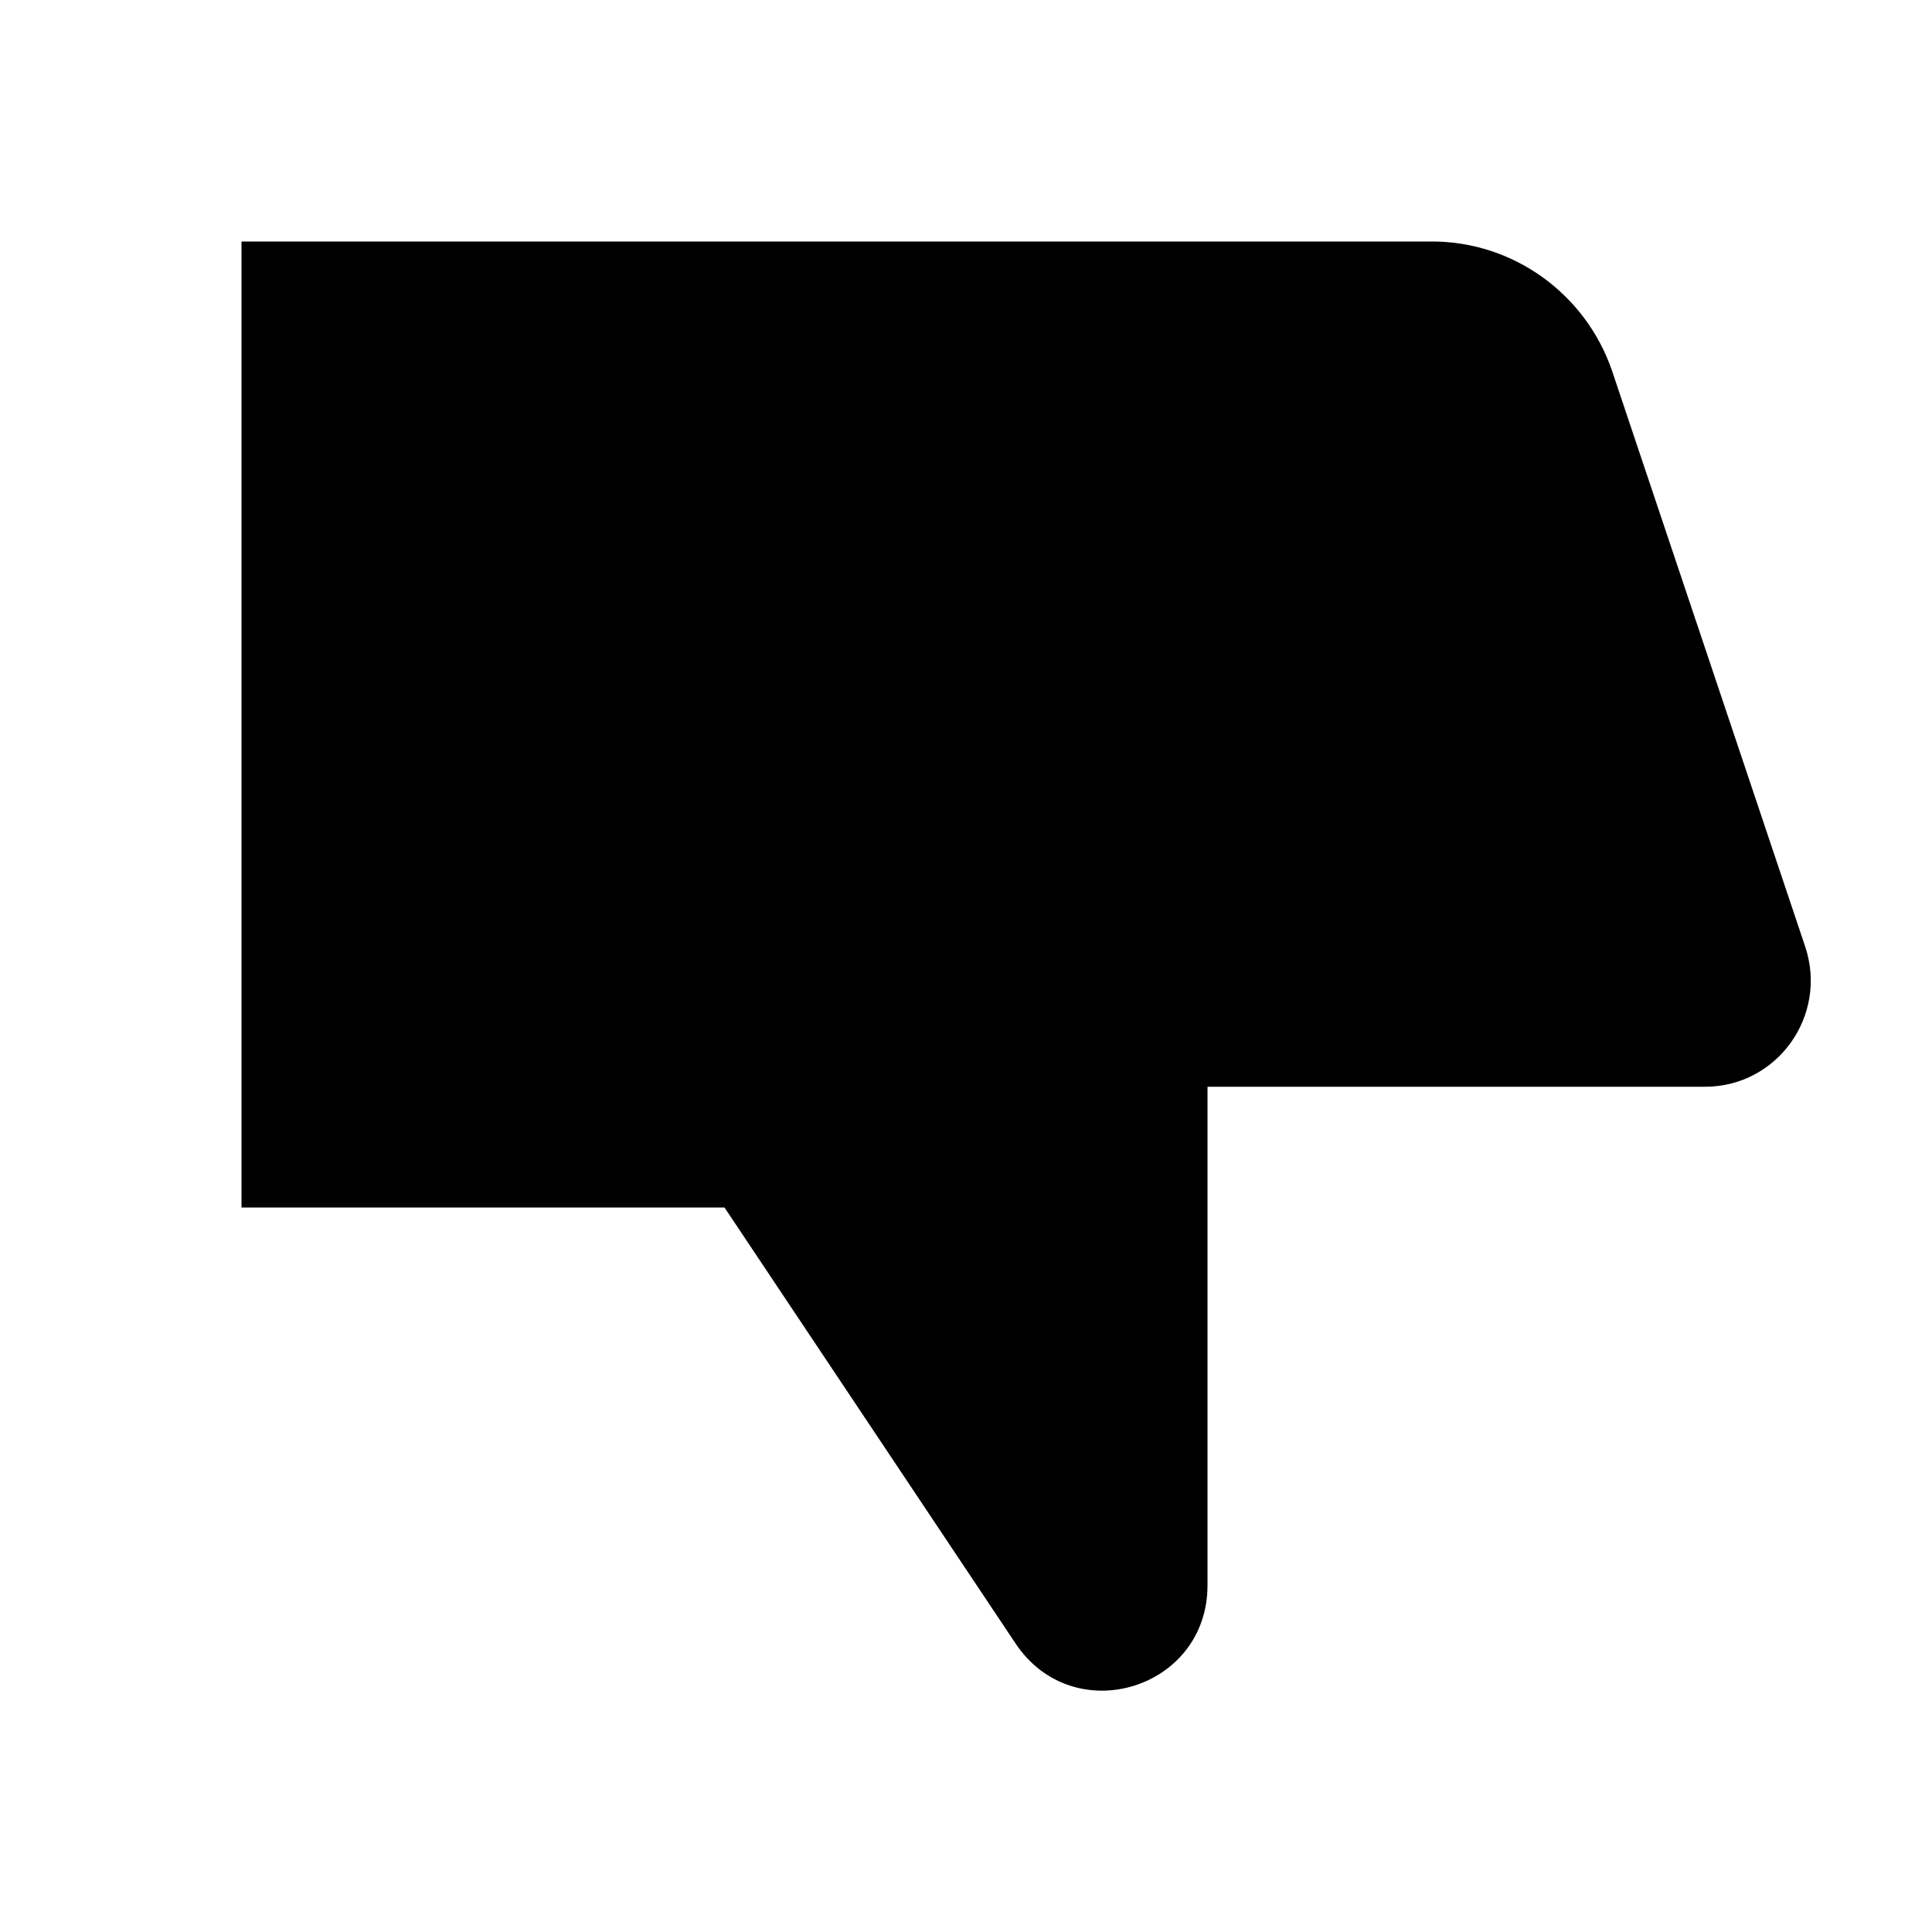
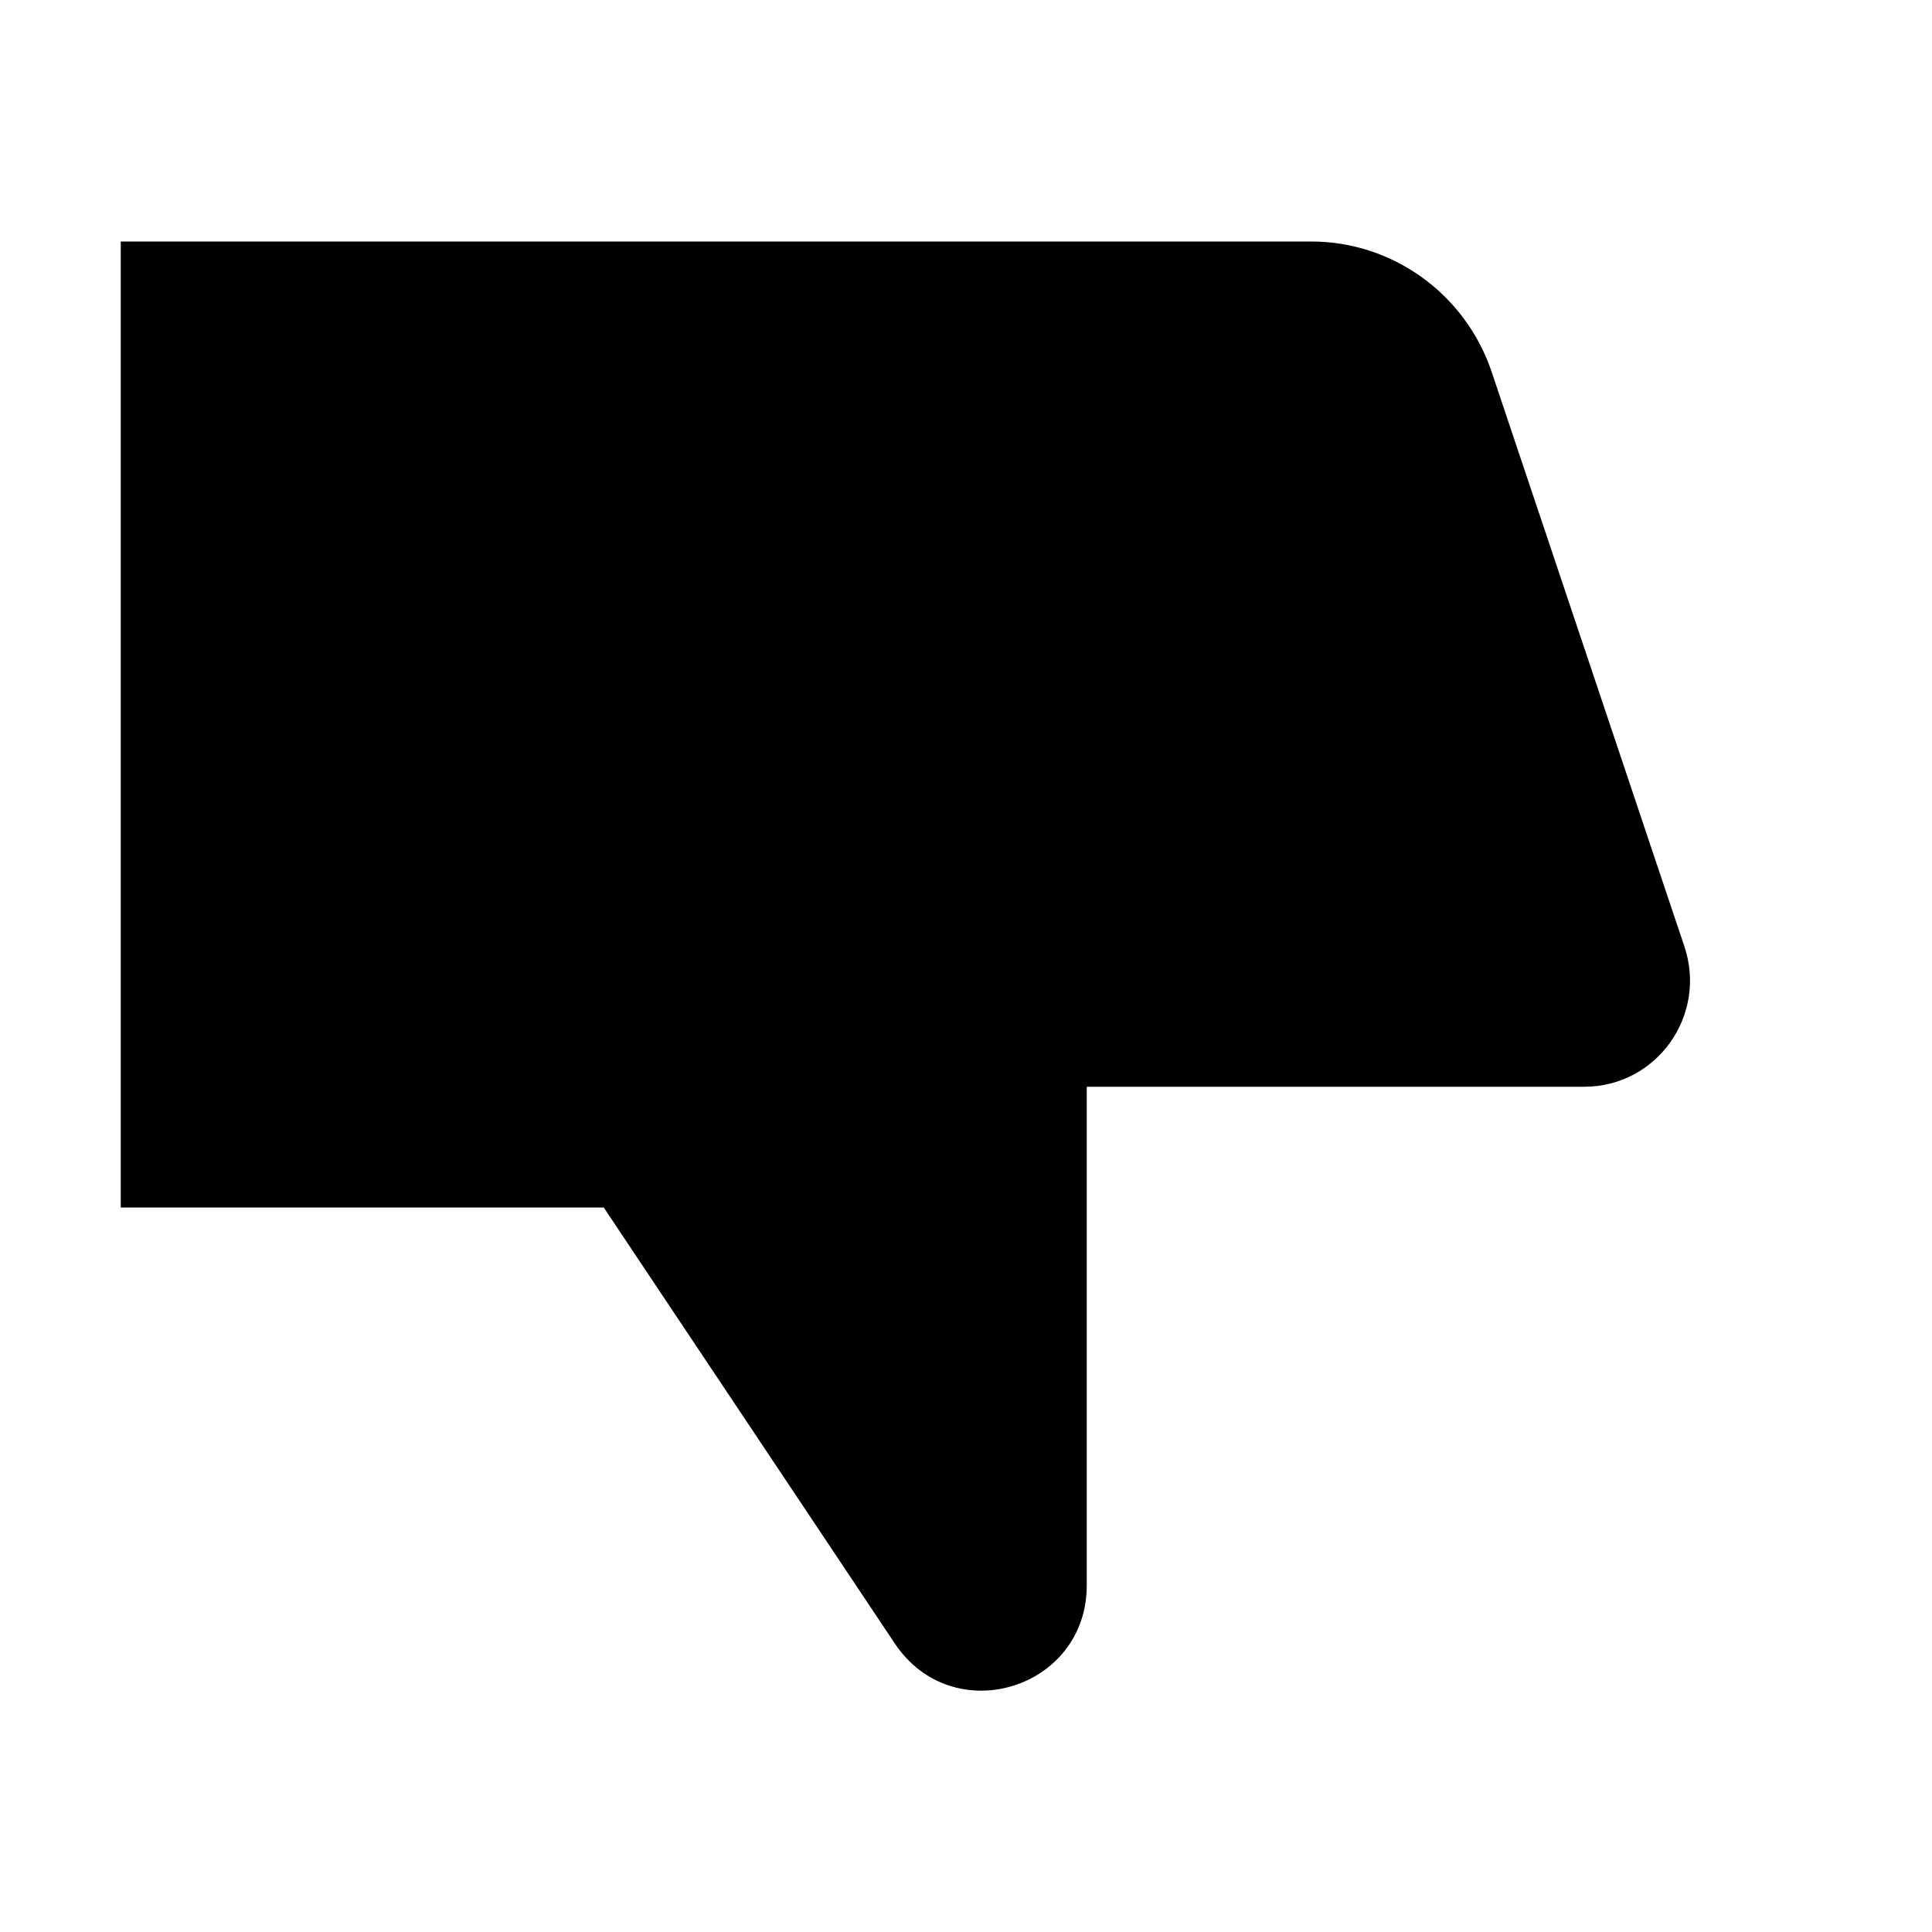
<svg xmlns="http://www.w3.org/2000/svg" viewBox="0 0 16 16">
-   <path d="M10 13.13V9H14.12C14.72 9 15.14 8.41 14.95 7.84L13.35 3.07C13.13 2.43 12.53 2 11.86 2H2V10H6L8.41 13.61C8.89 14.33 10 13.99 10 13.13Z" class="stroke-linejoin-round" />
-   <path d="M6 2V10" class="stroke-linejoin-round" />
+   <path class="stroke-linejoin-round" d="M9 13.13V9H13.12C13.72 9 14.14 8.41 13.95 7.84L12.35 3.07C12.13 2.43 11.53 2 10.86 2H1V10H5L7.41 13.61C7.89 14.33 9 13.99 9 13.13Z" />
+   <path class="stroke-linejoin-round" d="M5 2V10" />
</svg>
